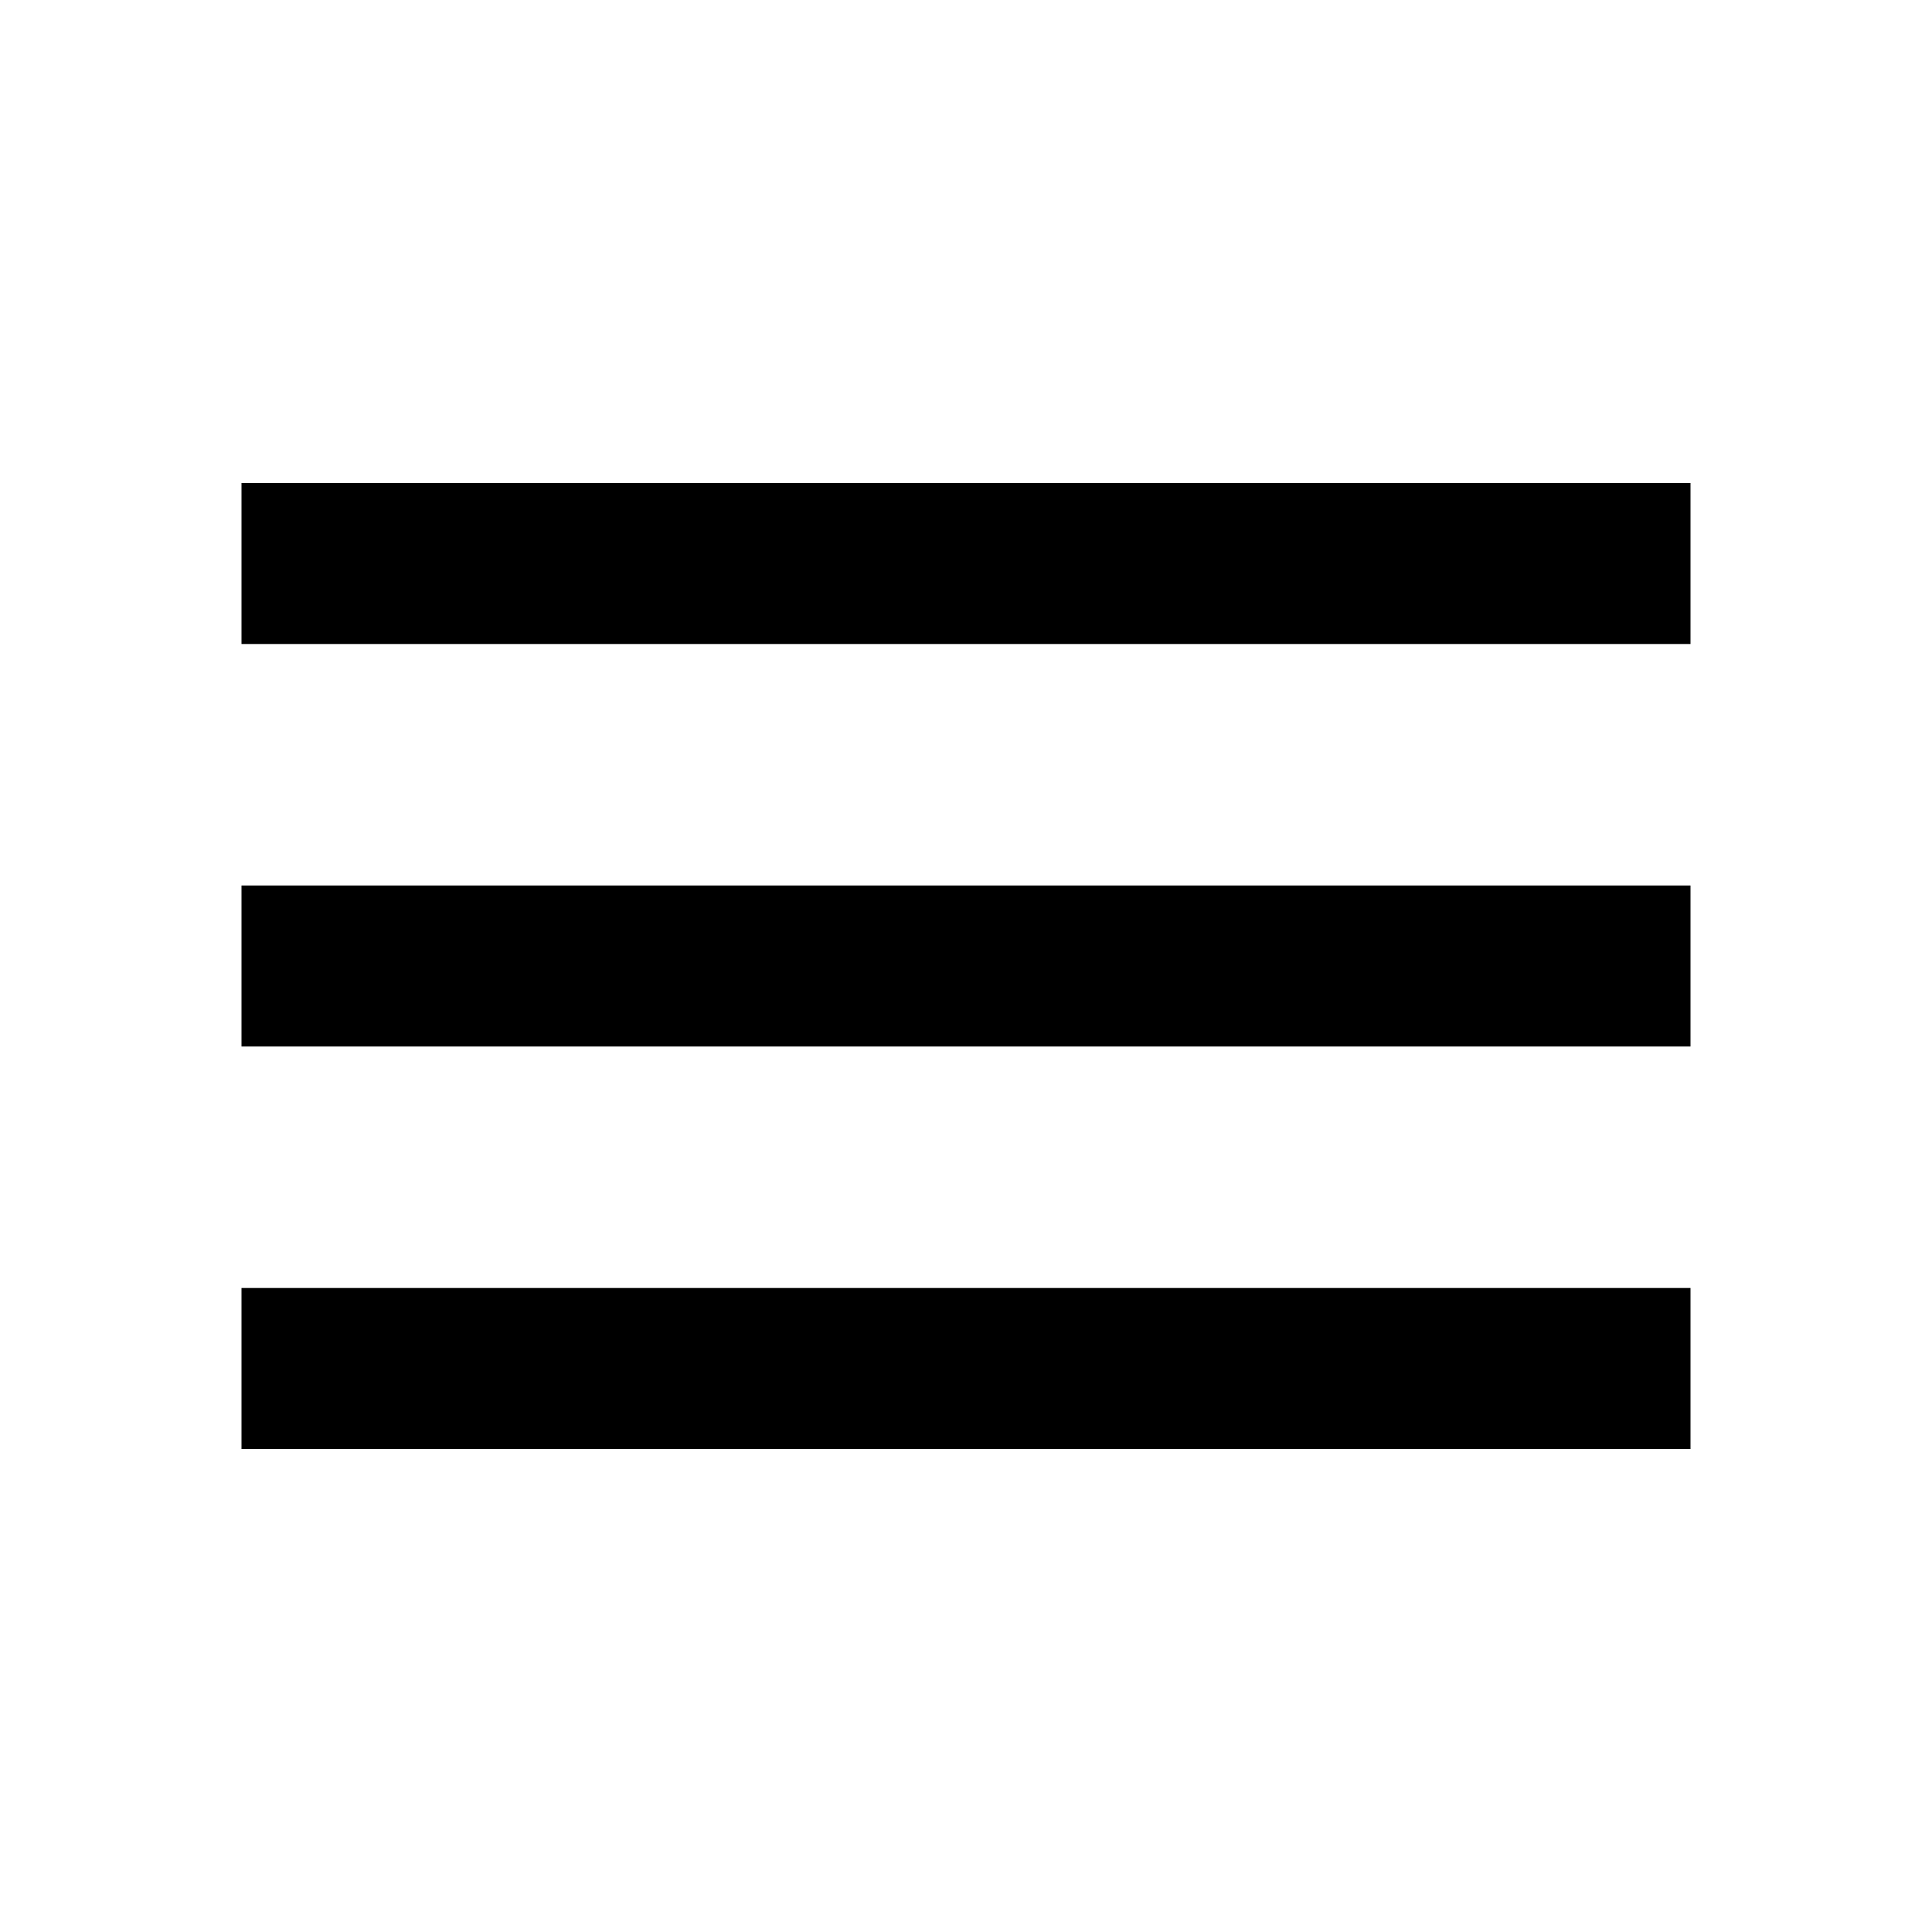
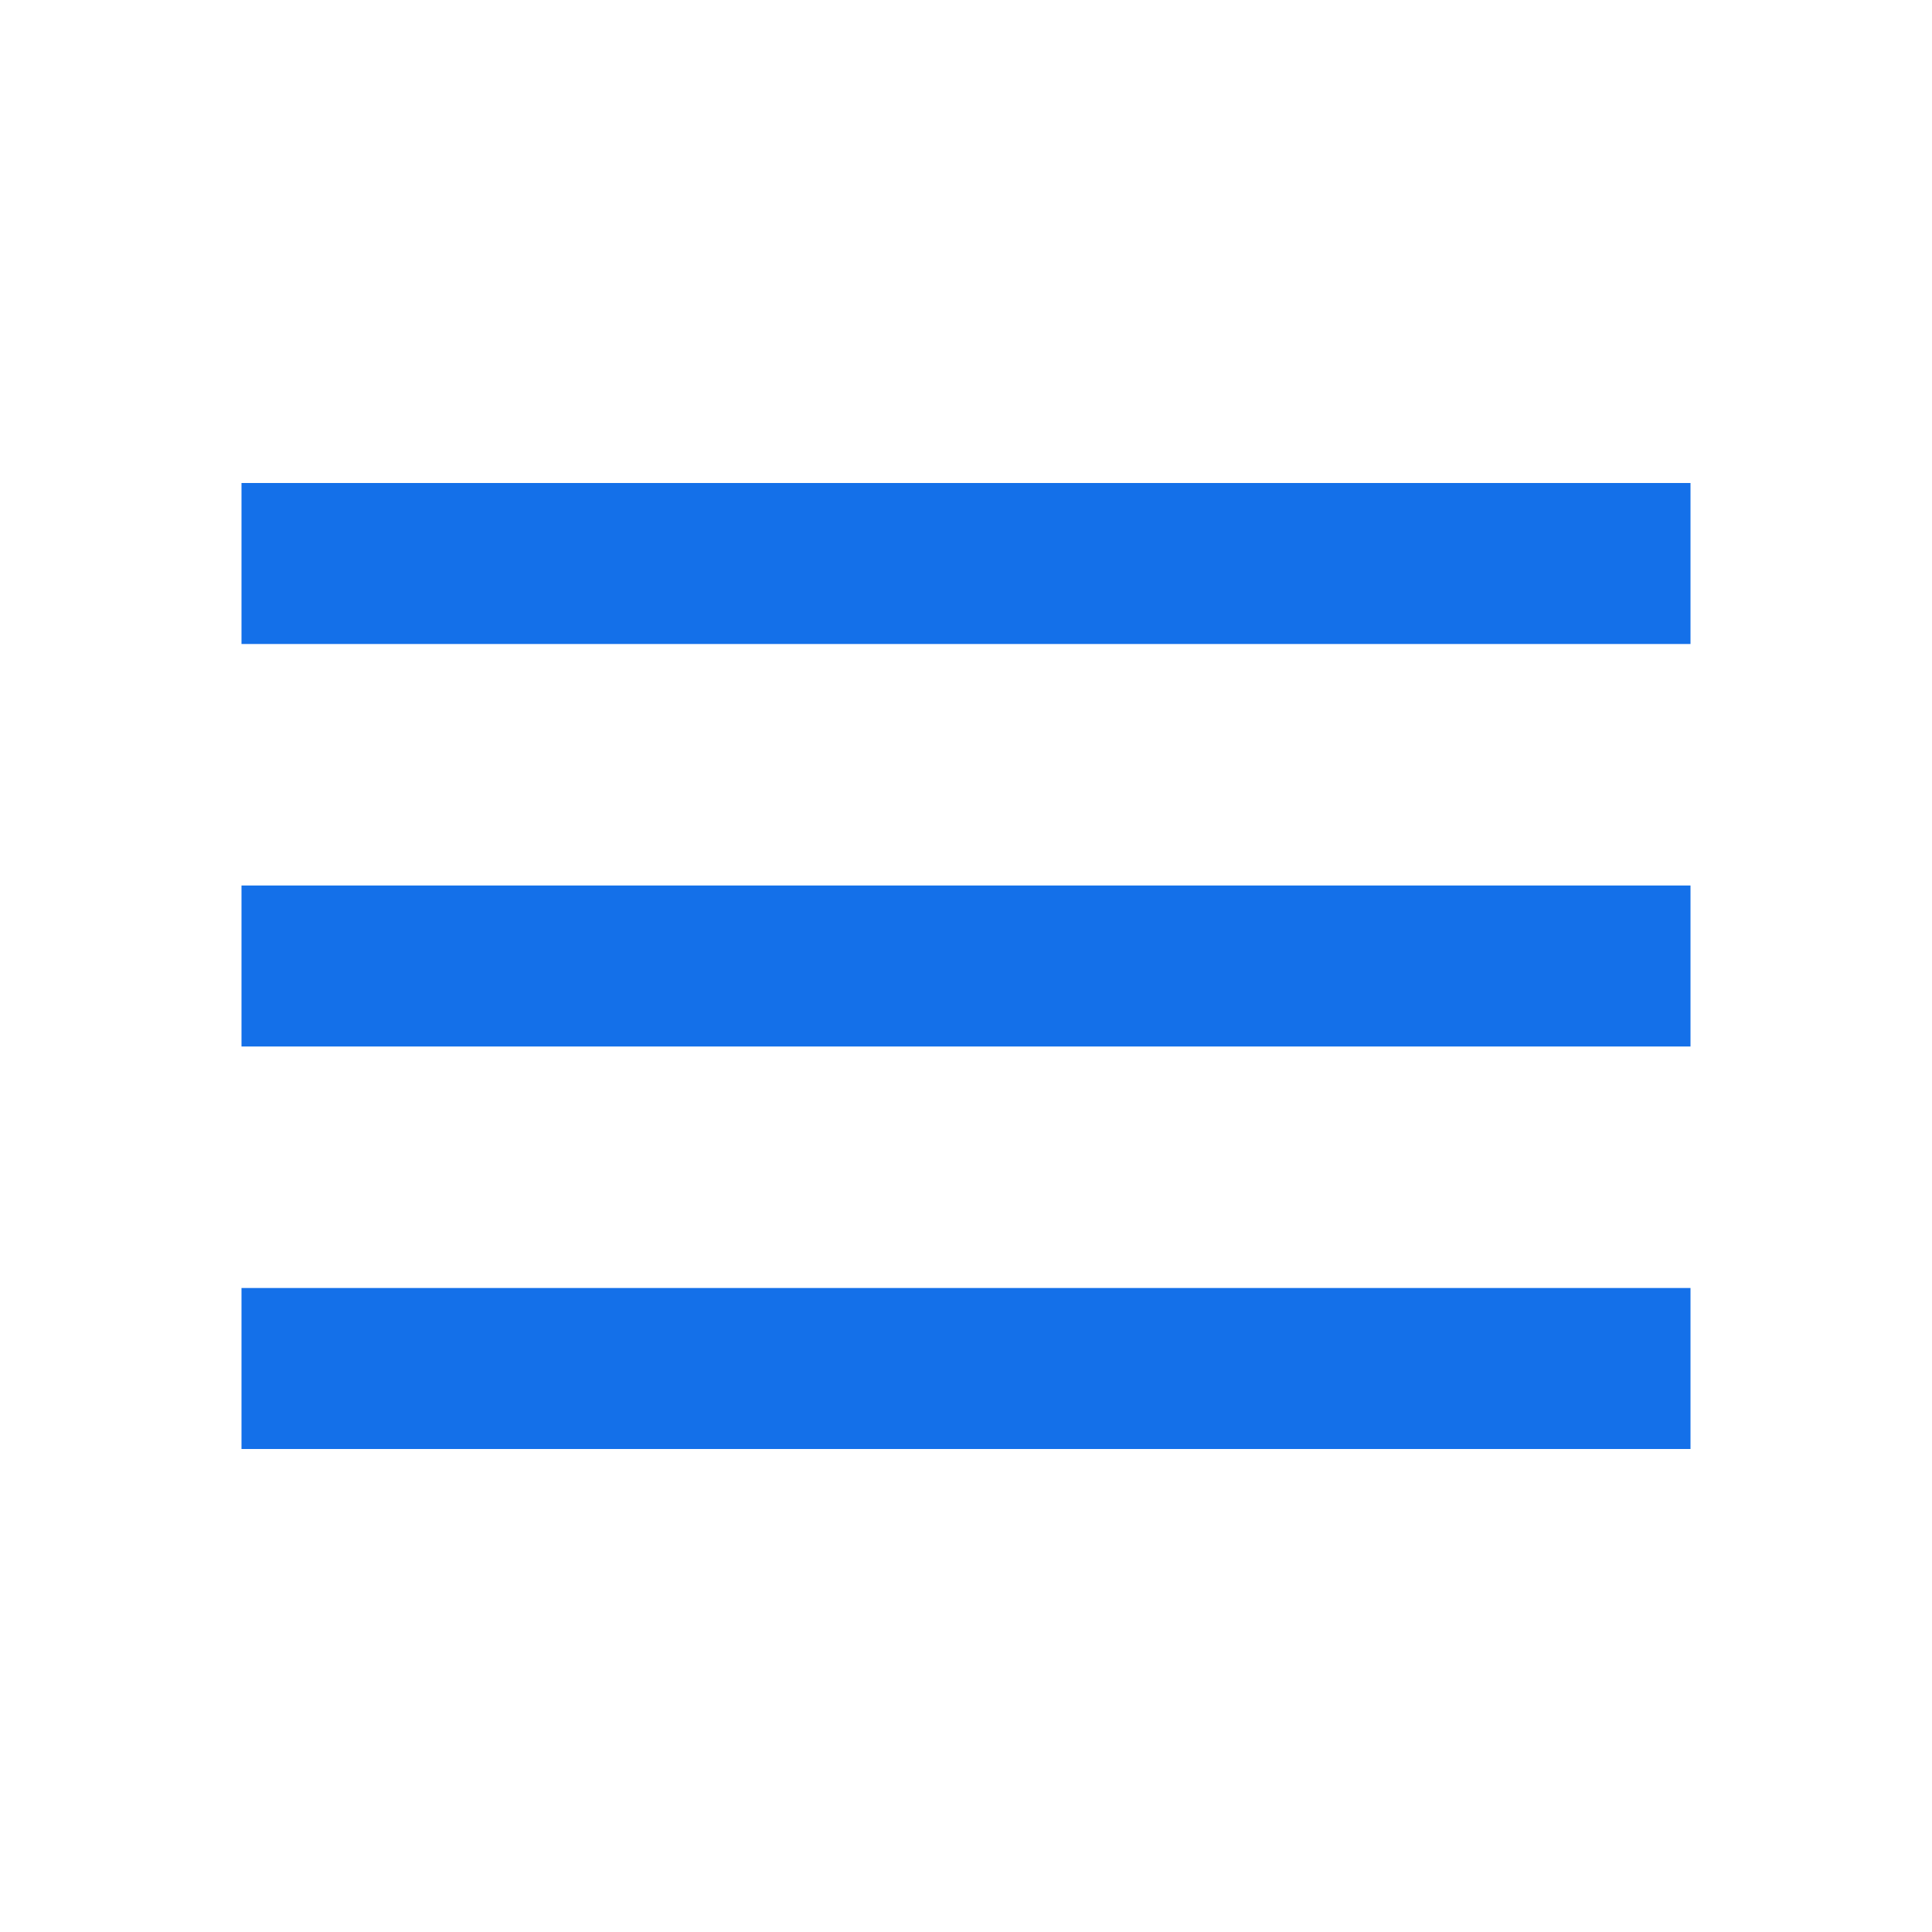
- <svg xmlns="http://www.w3.org/2000/svg" height="24px" viewBox="0 0 24 24" width="24px" fill="#000000">
+ <svg xmlns="http://www.w3.org/2000/svg" height="24px" viewBox="0 0 24 24" width="24px" fill="#1470e9">
  <path d="M0 0h24v24H0V0z" fill="none" />
  <path d="M3 18h18v-2H3v2zm0-5h18v-2H3v2zm0-7v2h18V6H3z" />
</svg>
